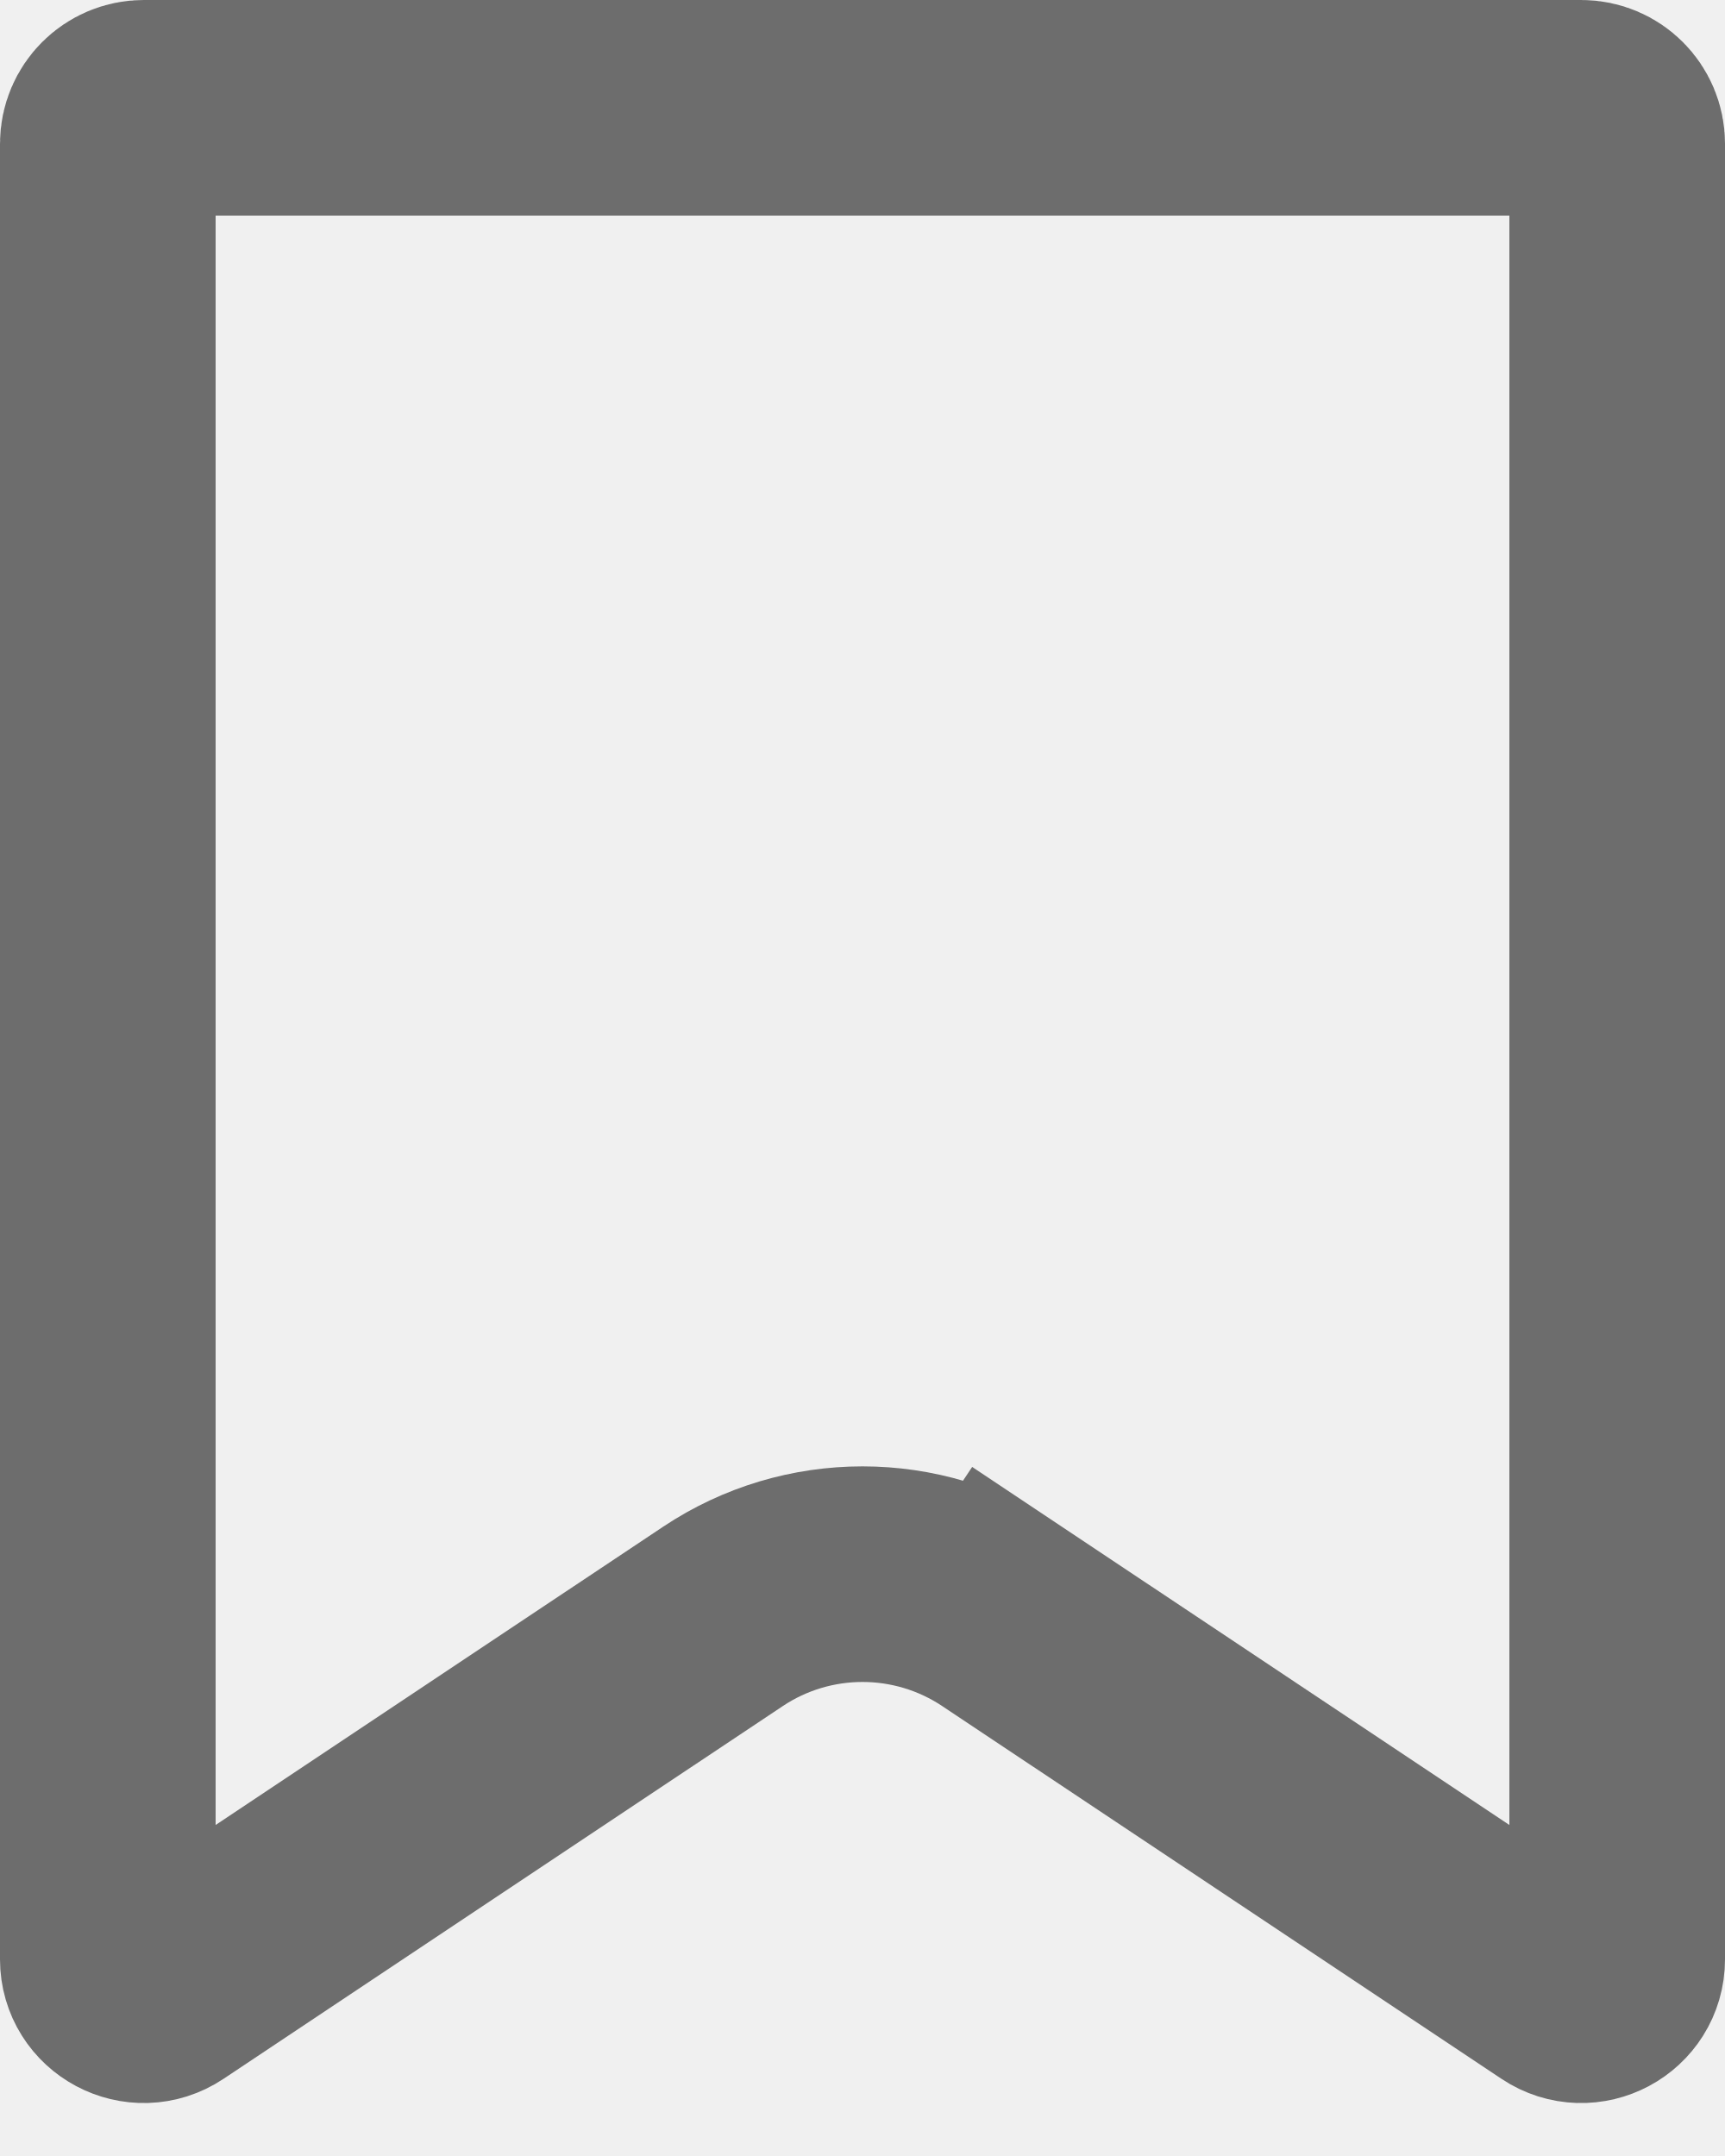
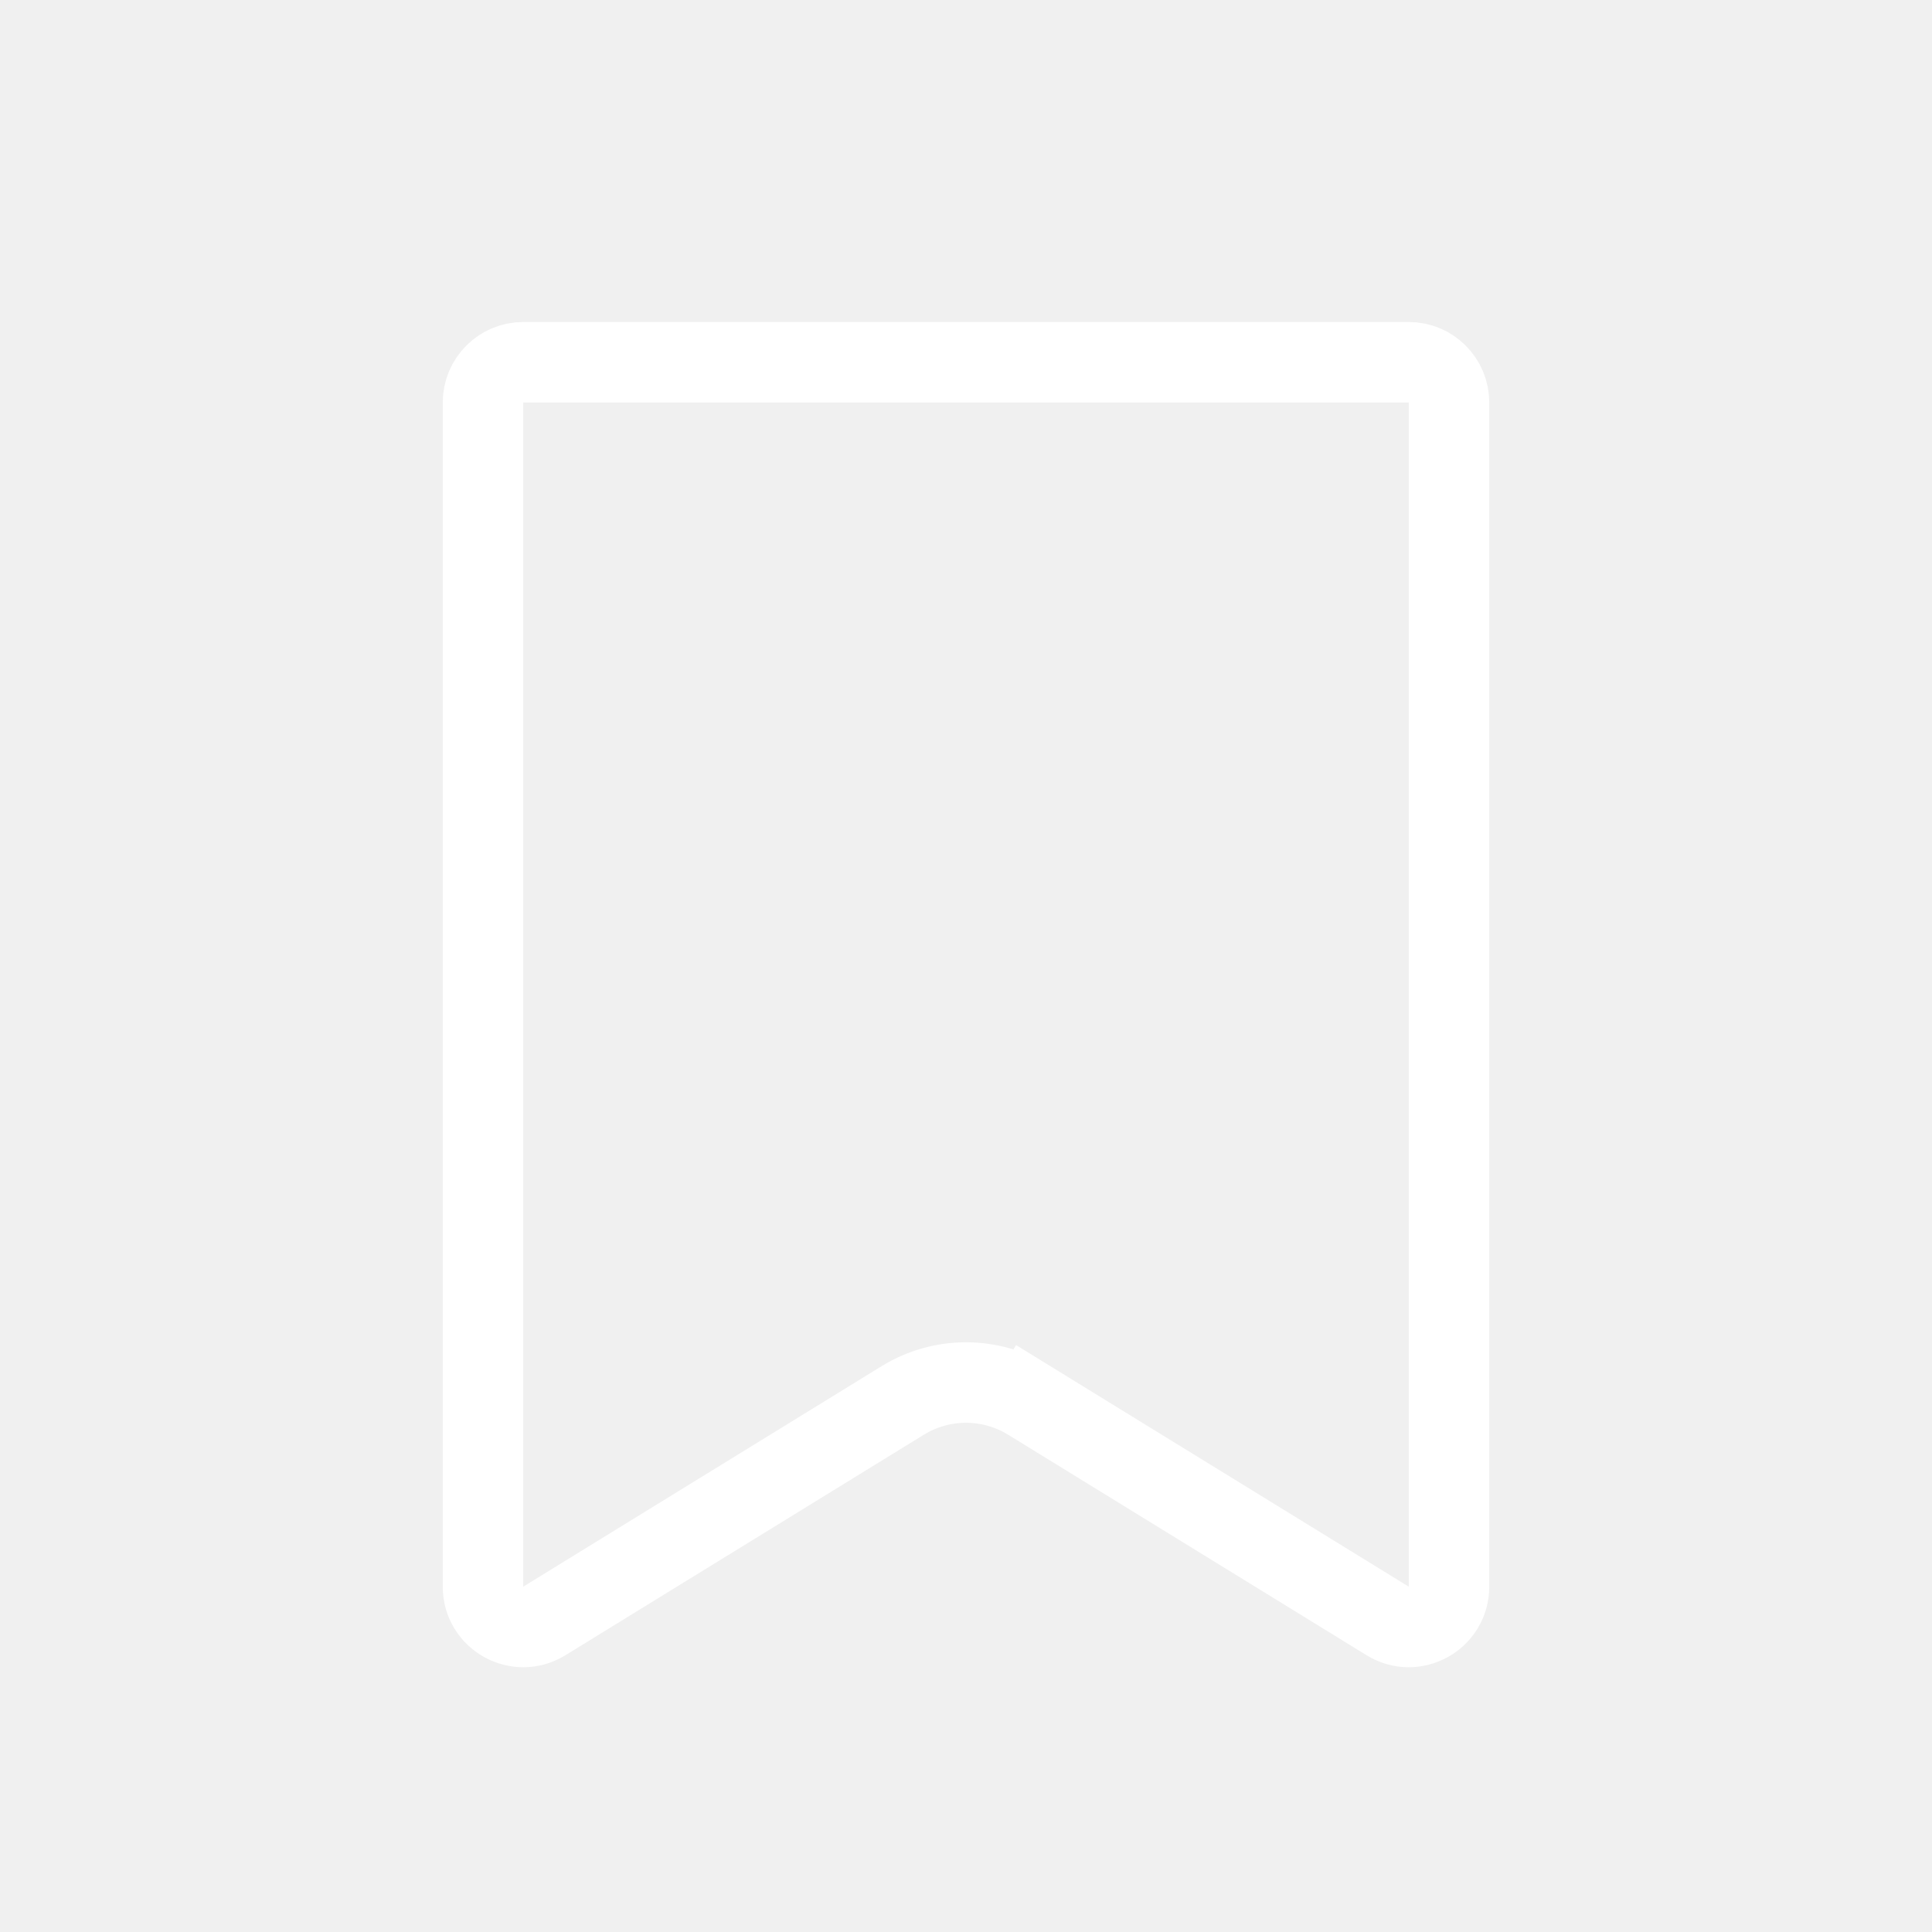
- <svg xmlns="http://www.w3.org/2000/svg" width="12" height="15" viewBox="0 0 12 15" fill="none">
-   <path d="M0.75 1C0.75 0.862 0.862 0.75 1 0.75H11C11.138 0.75 11.25 0.862 11.25 1V13.632C11.25 13.831 11.027 13.95 10.861 13.839L6.971 11.246L6.555 11.87L6.971 11.246C6.383 10.854 5.617 10.854 5.029 11.246L1.139 13.839C0.973 13.95 0.75 13.831 0.75 13.632V1Z" stroke="#6D6D6D" stroke-width="1.5" />
+ <svg xmlns="http://www.w3.org/2000/svg" width="24" height="24" viewBox="0 0 24 24" fill="none">
+   <path d="M6 5C6 4.724 6.224 4.5 6.5 4.5H17.5C17.776 4.5 18 4.724 18 5V19.71C18 20.102 17.571 20.341 17.238 20.136L12.786 17.397L12.524 17.823L12.786 17.397C12.304 17.1 11.696 17.1 11.214 17.397L6.762 20.136C6.429 20.341 6 20.102 6 19.71V5Z" stroke="white" />
</svg>
